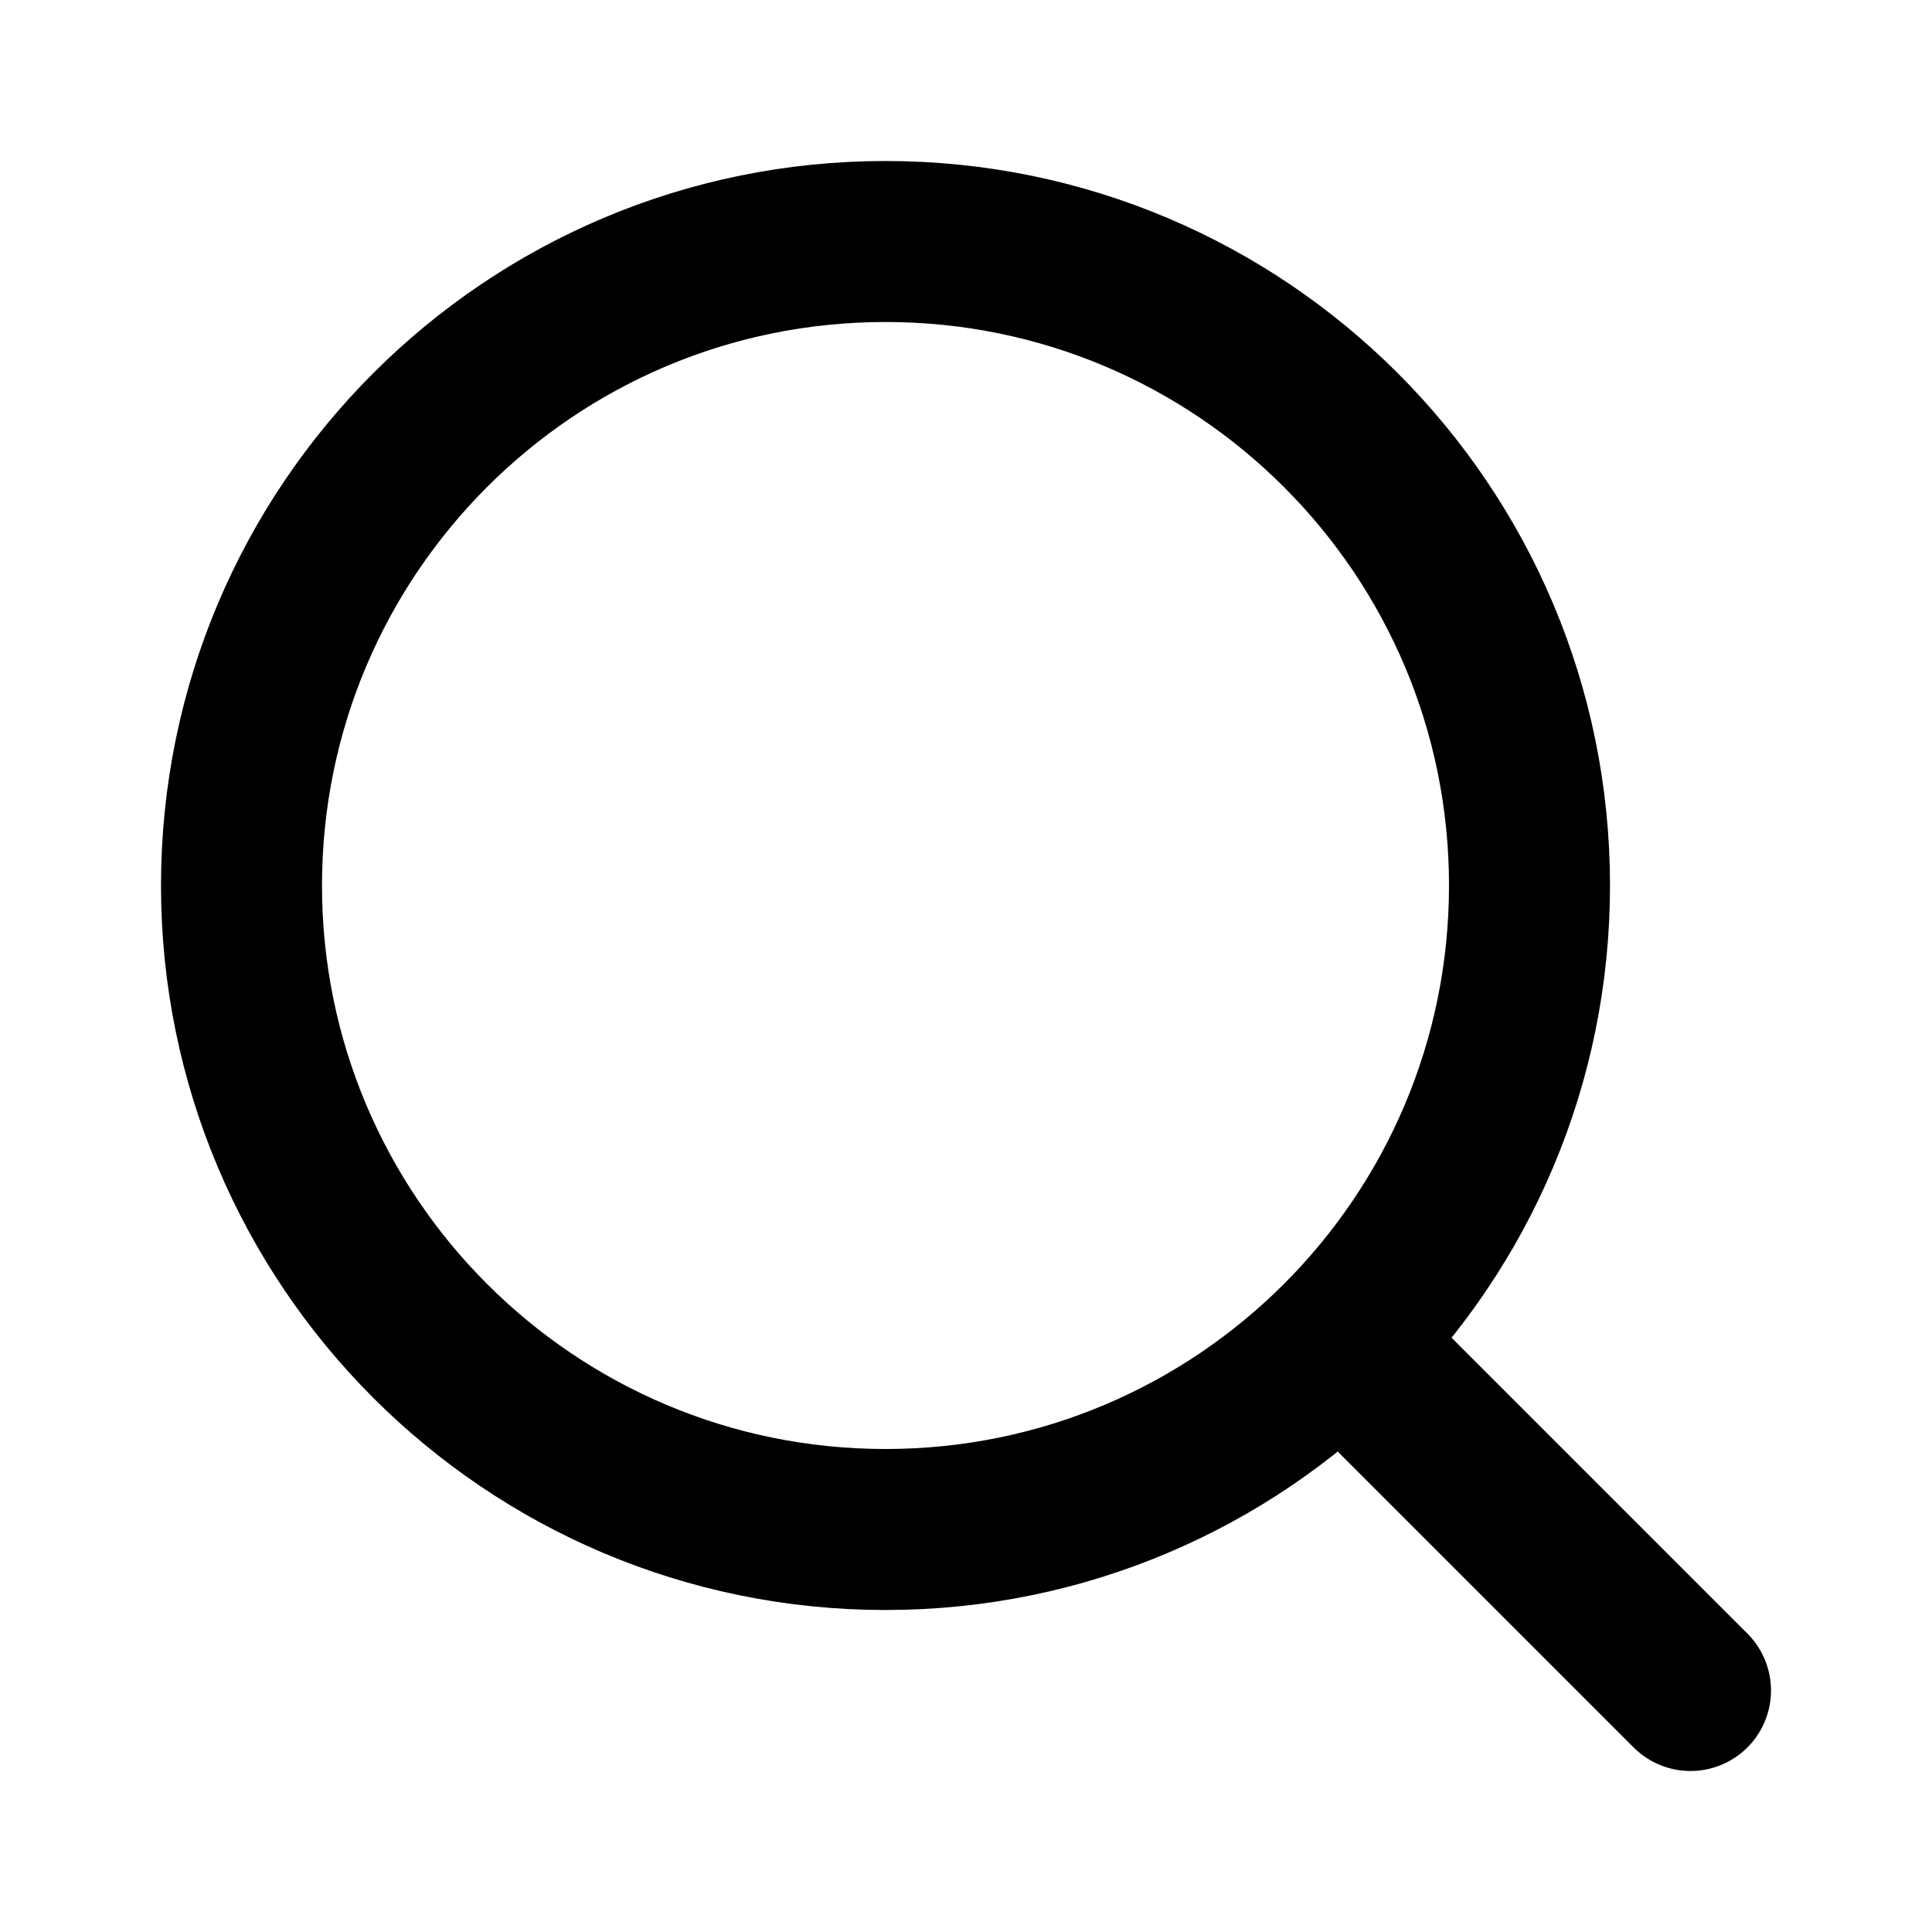
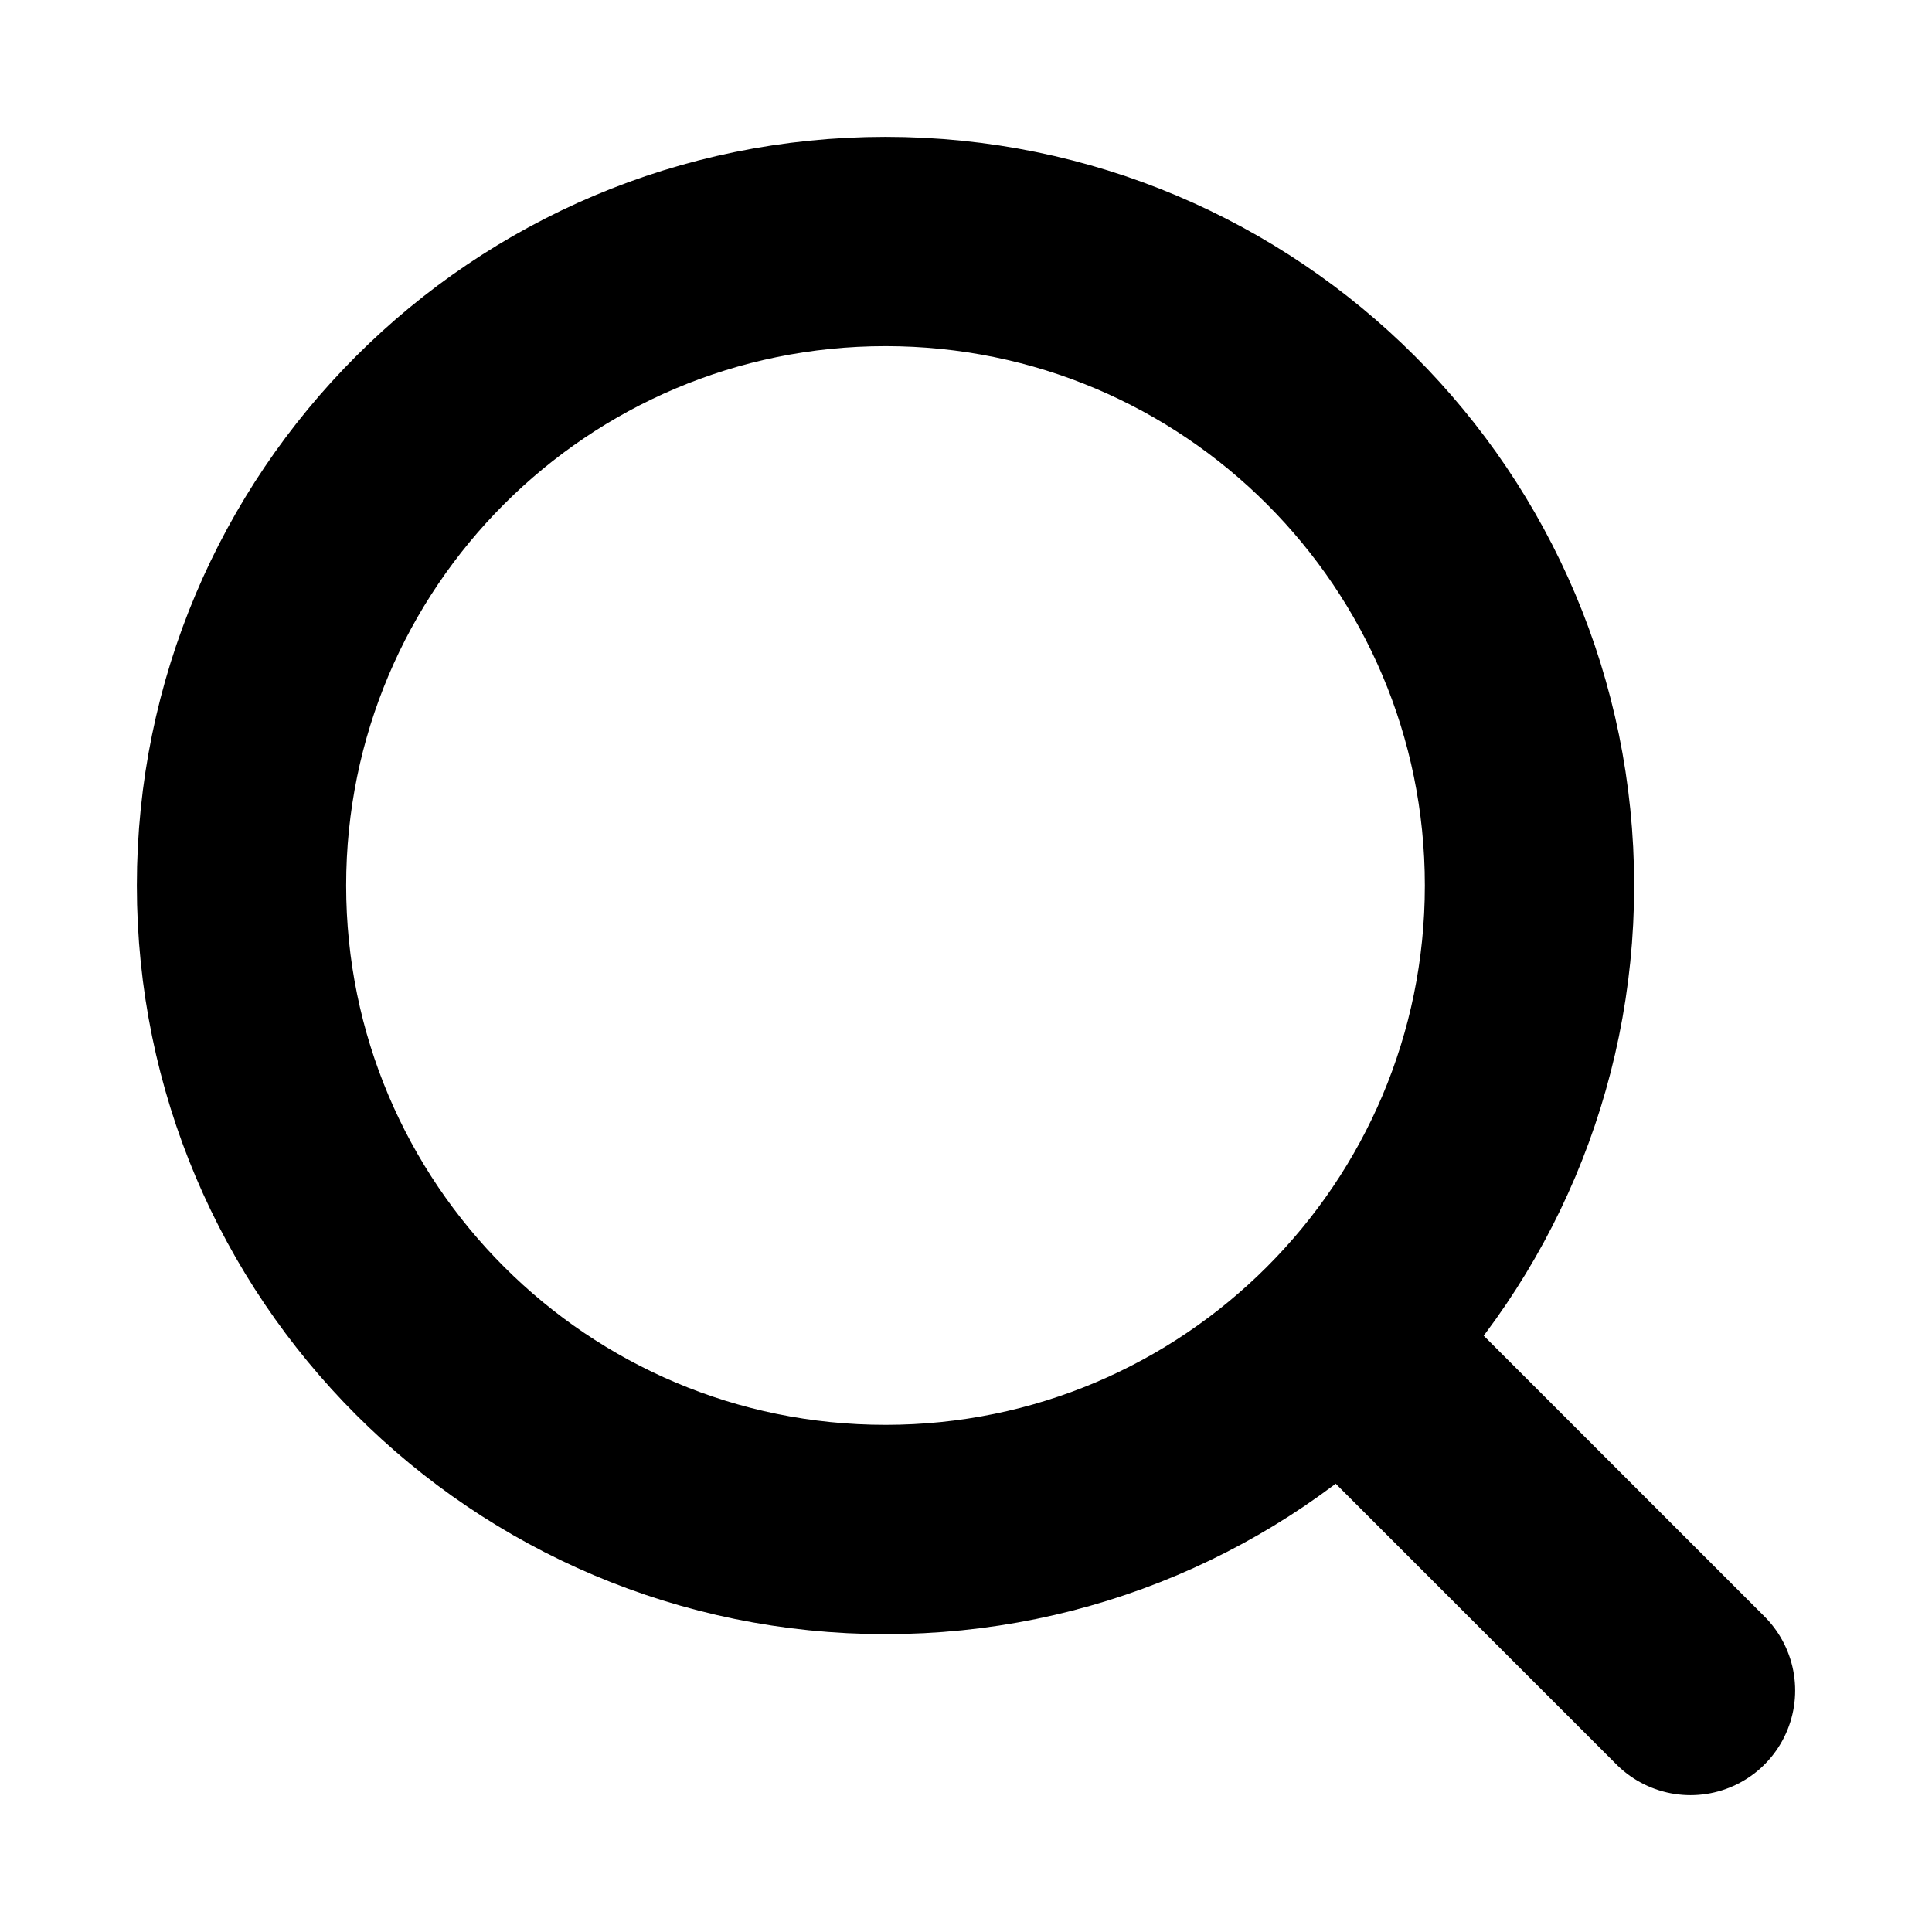
- <svg xmlns="http://www.w3.org/2000/svg" width="24" height="24" viewBox="0 0 24 24" fill="none" stroke="#000000" stroke-width="2" stroke-linecap="round" stroke-linejoin="round">
+ <svg xmlns="http://www.w3.org/2000/svg" width="24" height="24" viewBox="0 0 24 24" fill="none" stroke="#000000" stroke-width="2.6" stroke-linecap="round" stroke-linejoin="round">
  <path d="M3 11a8 8 0 1 0 16 0a8 8 0 1 0 -16 0" />
  <path d="M21 21 16.7 16.7" />
</svg>
